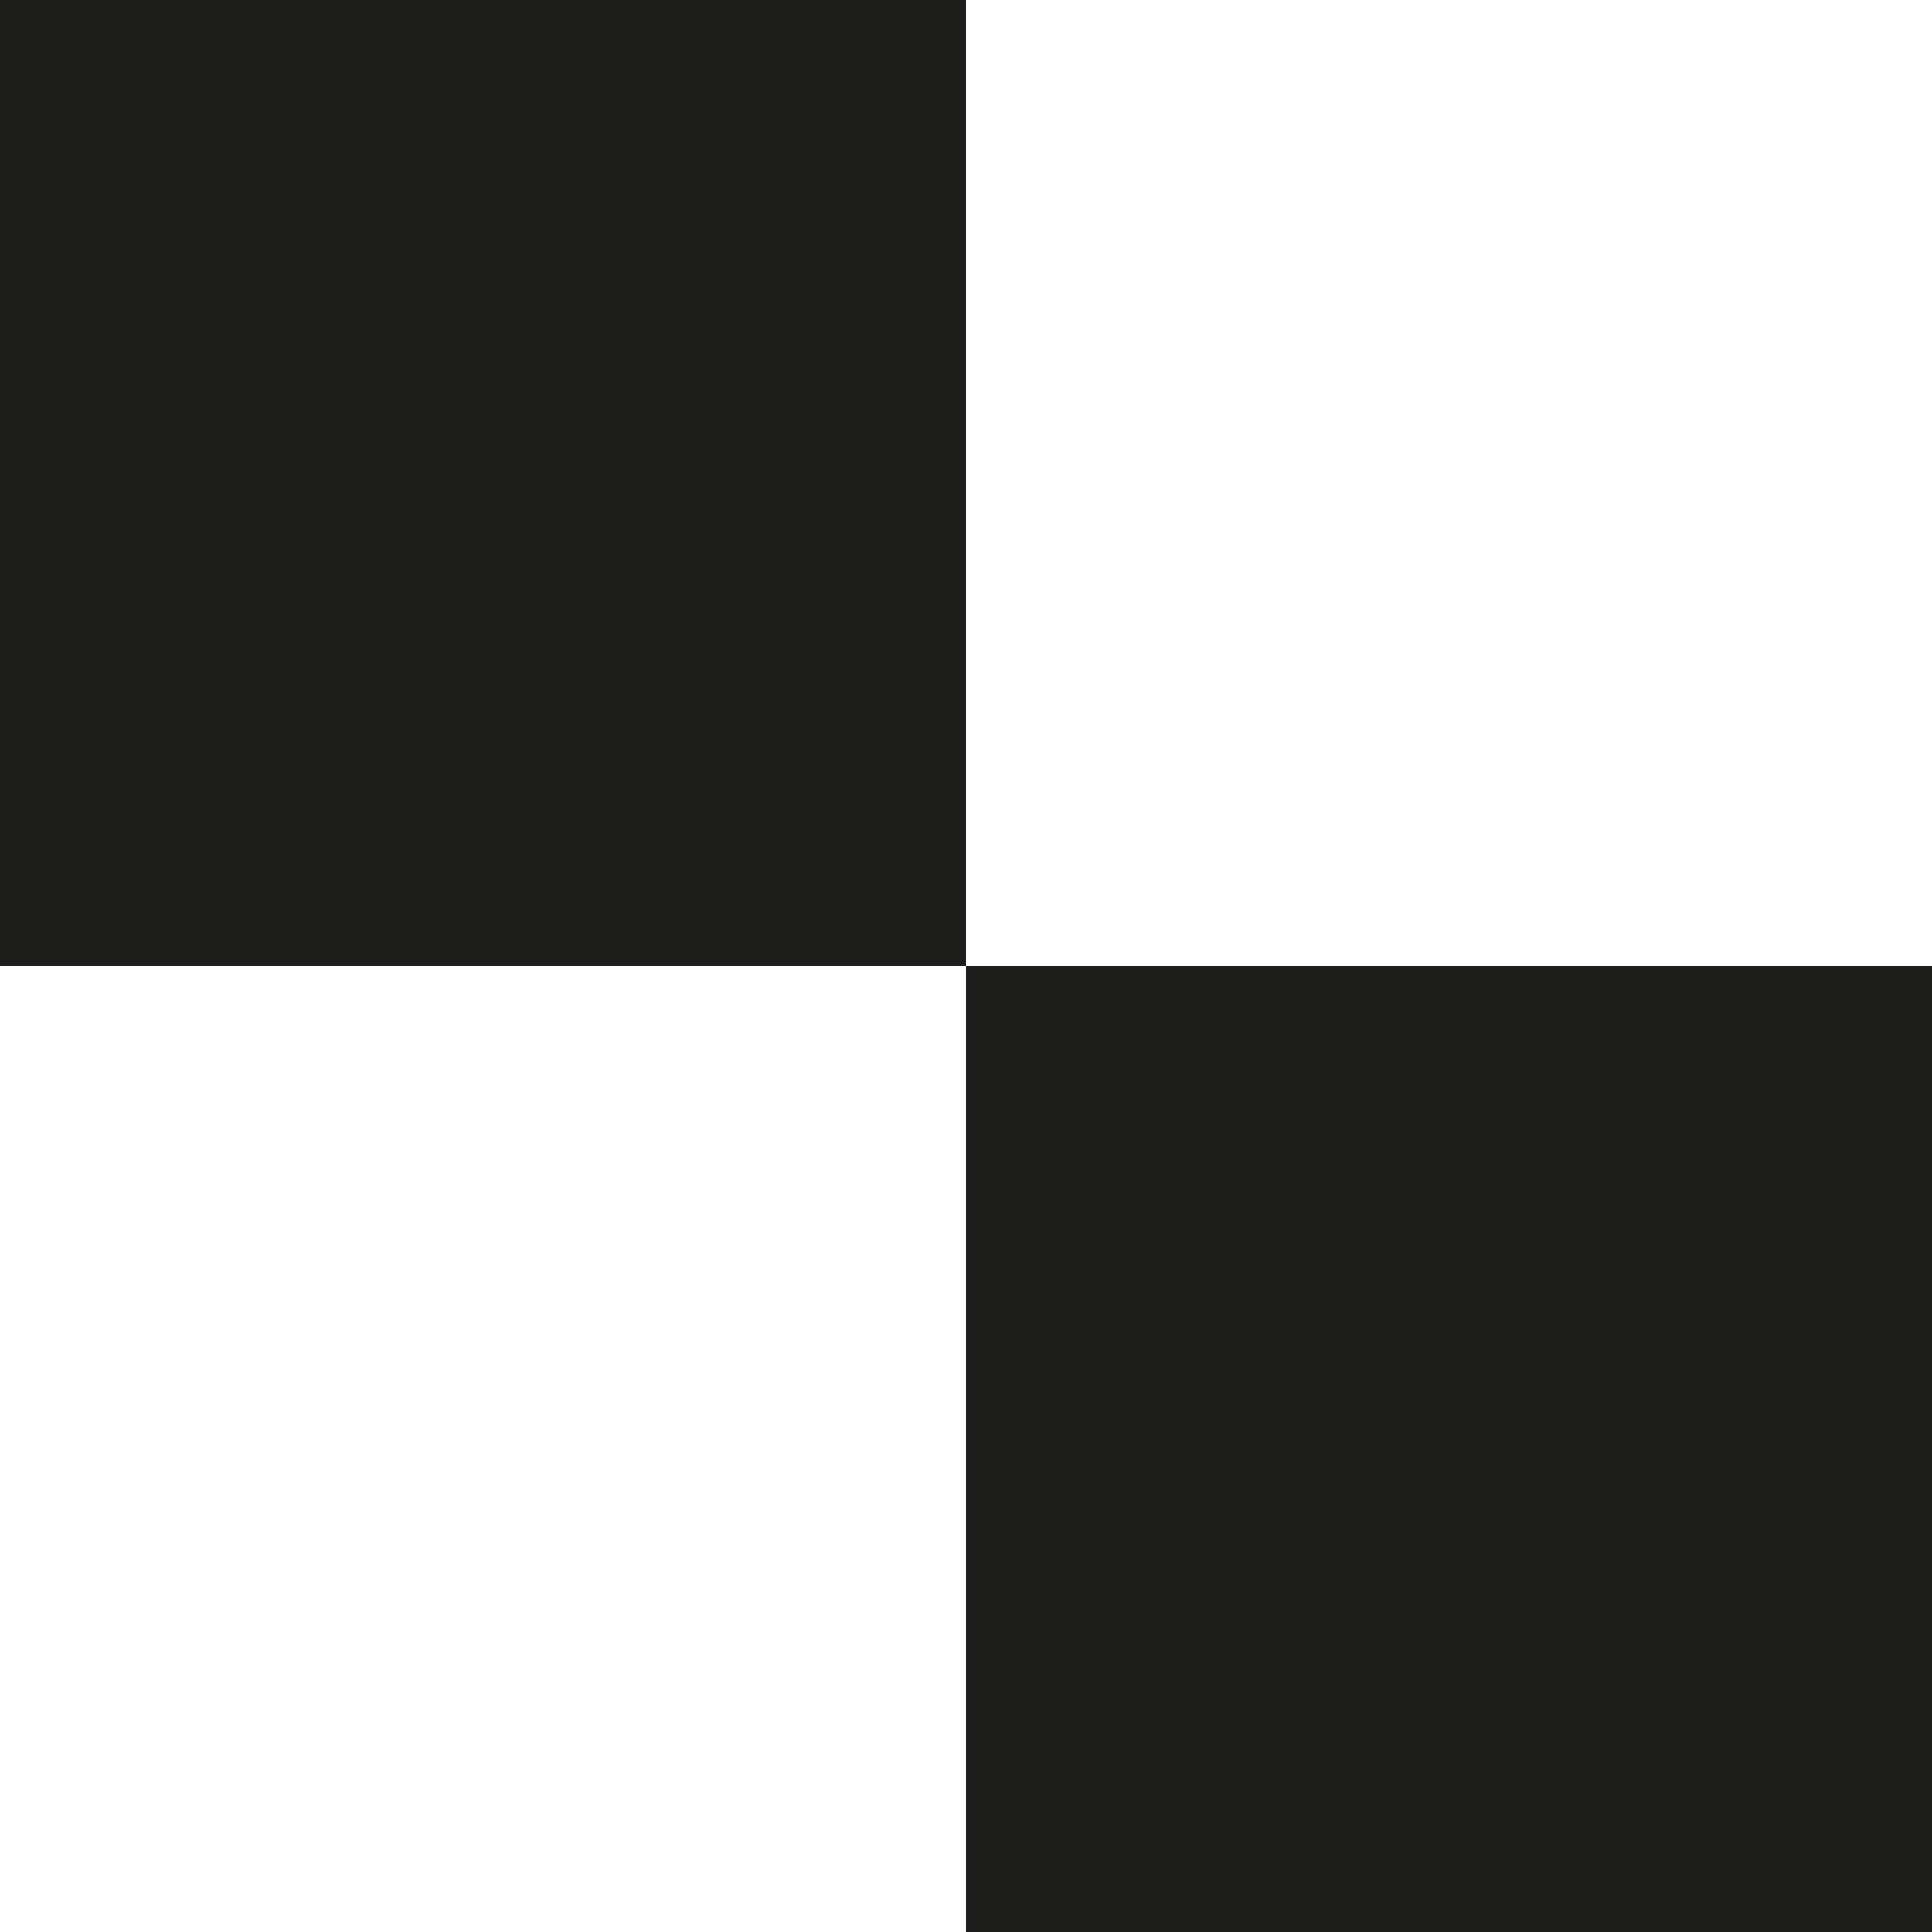
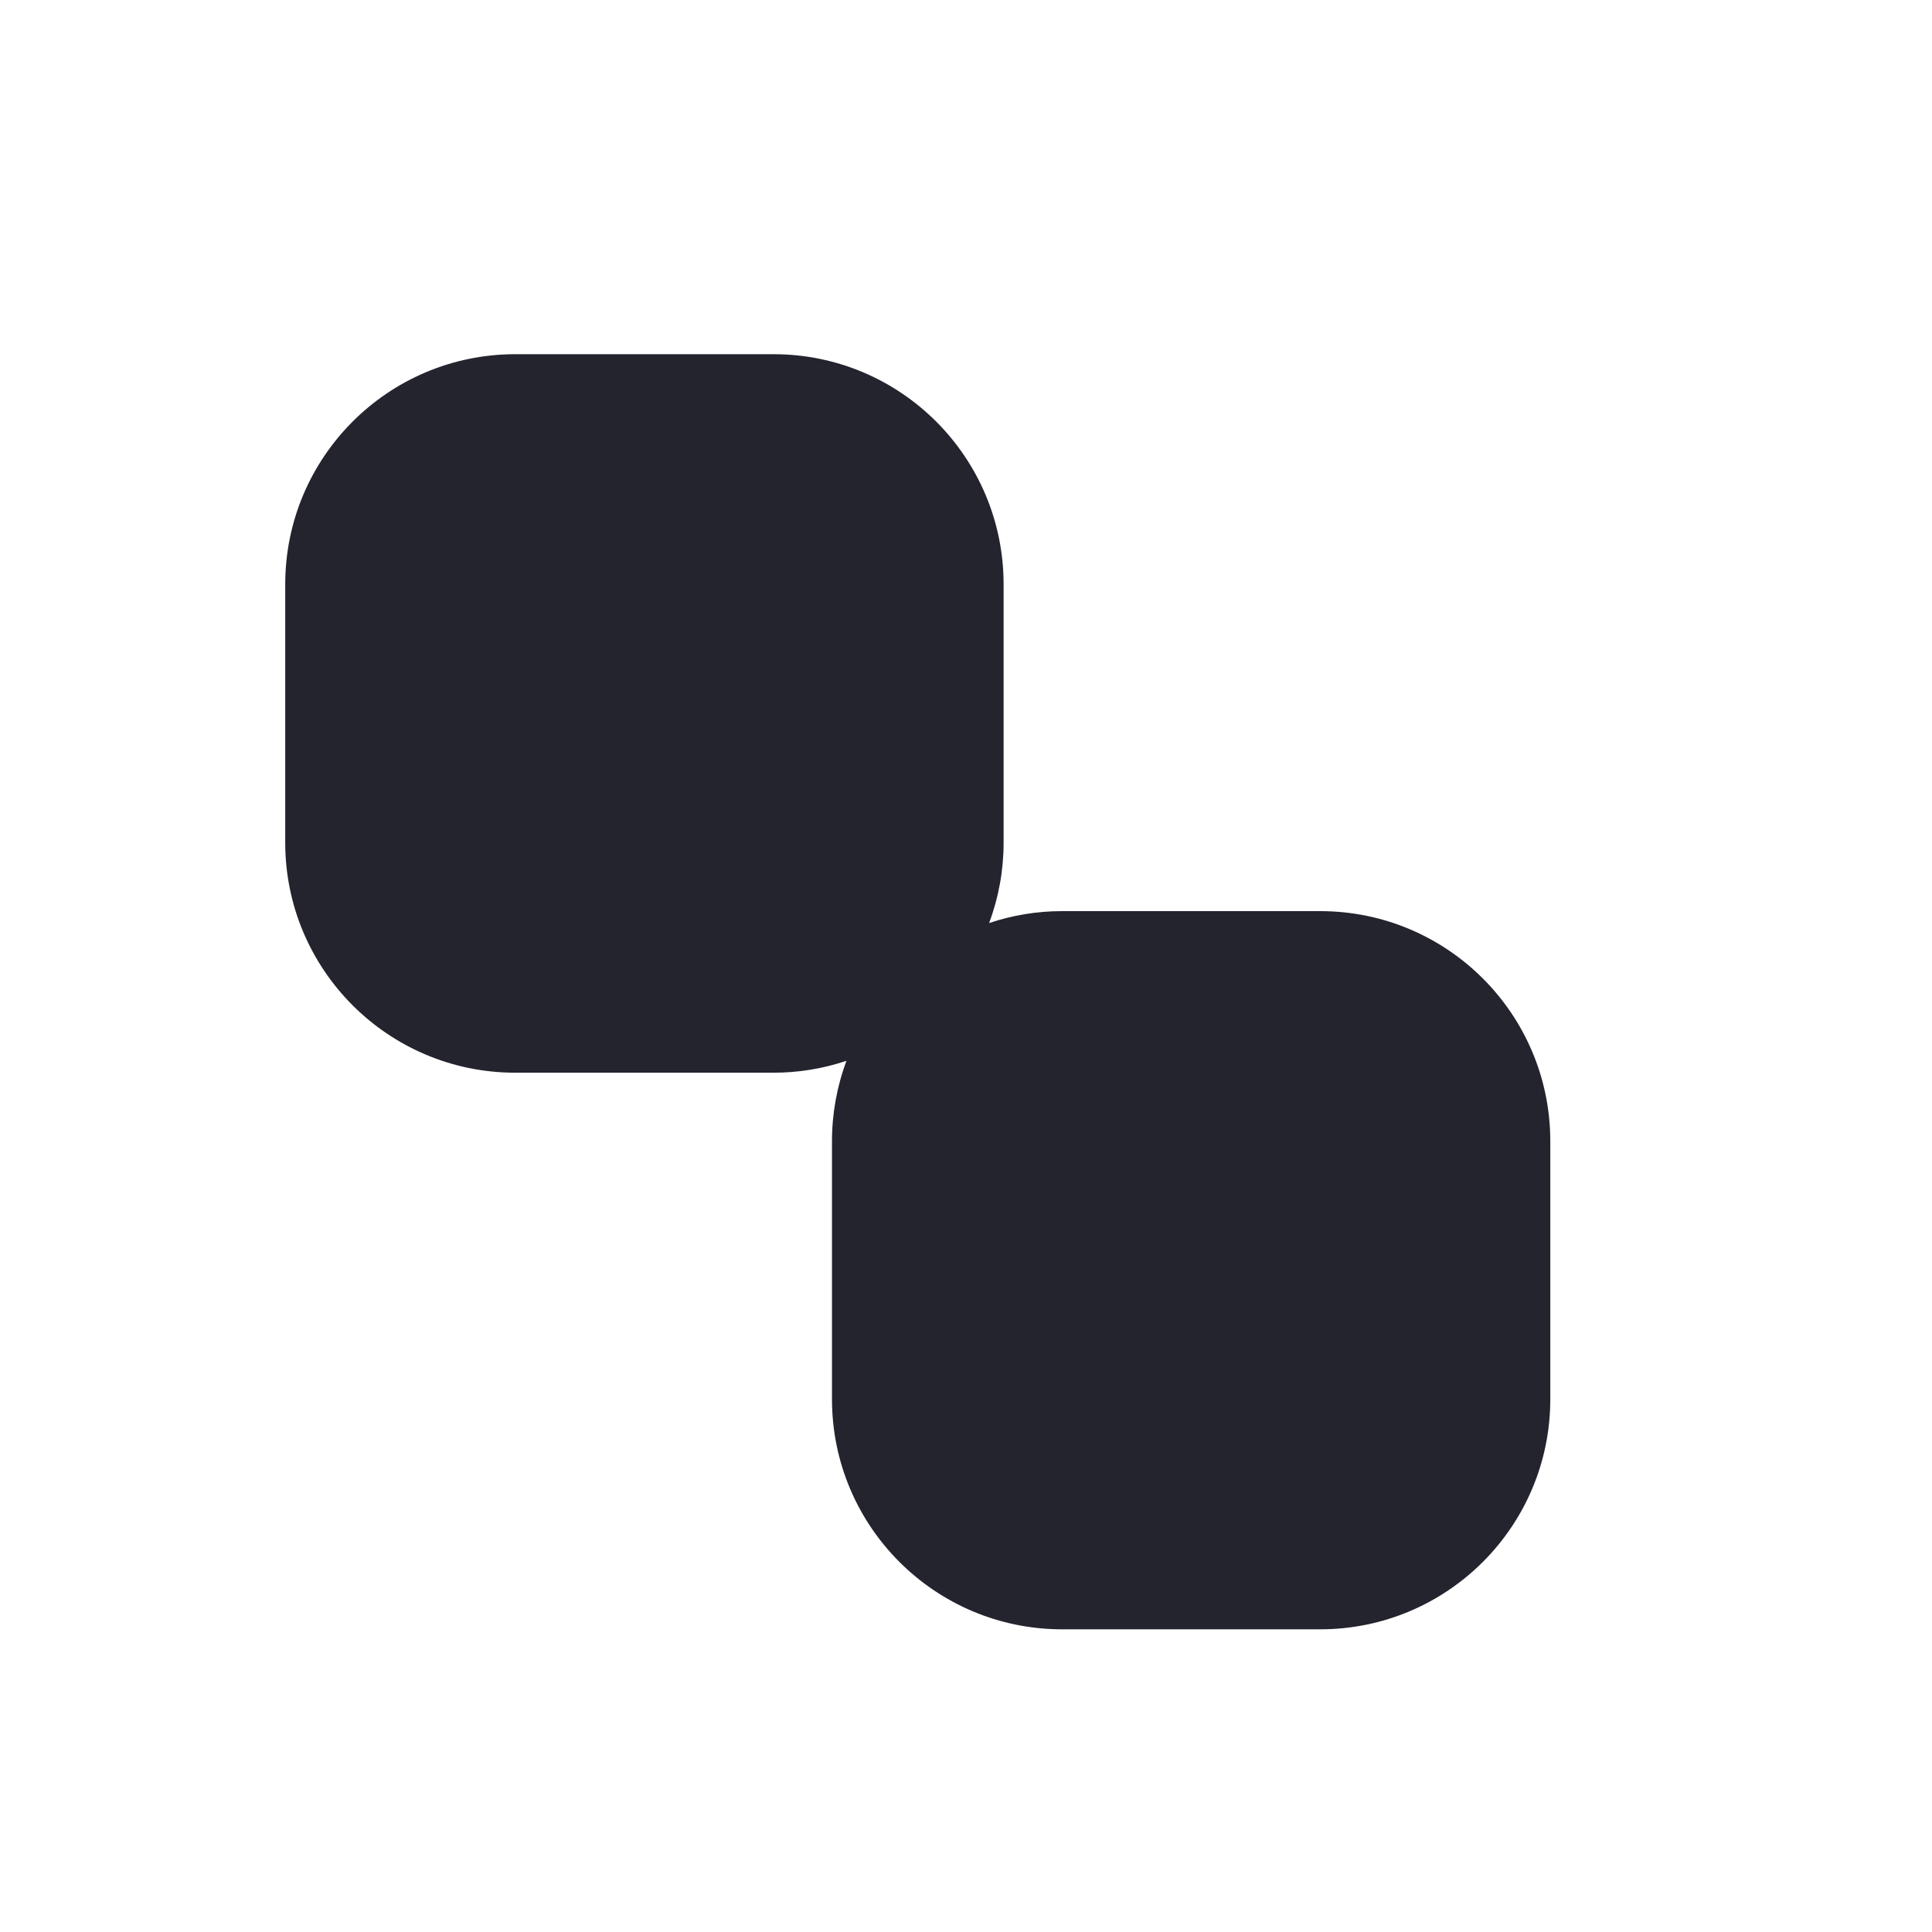
- <svg xmlns="http://www.w3.org/2000/svg" id="Ebene_9" data-name="Ebene 9" viewBox="0 0 320 320">
+ <svg xmlns="http://www.w3.org/2000/svg" id="Ebene_1" data-name="Ebene 1" viewBox="0 0 300 300">
  <defs>
-     <style>.cls-1{fill:#1d1d1b;}</style>
+     <style>.cls-1{fill:#24242f;}</style>
  </defs>
-   <rect class="cls-1" width="160" height="160" />
-   <rect class="cls-1" x="160" y="160" width="160" height="160" />
+   <path class="cls-1" d="M205,141.48H164.94a35.53,35.53,0,0,0-11.35,1.85,35.66,35.66,0,0,0,2.25-12.49V90.76A35.73,35.73,0,0,0,120.11,55H80A35.73,35.73,0,0,0,44.29,90.76v40.08A35.73,35.73,0,0,0,80,166.57h40.09a35.53,35.53,0,0,0,11.35-1.85,35.7,35.7,0,0,0-2.25,12.49v40.08A35.74,35.74,0,0,0,164.94,253H205a35.74,35.74,0,0,0,35.73-35.74V177.21A35.73,35.73,0,0,0,205,141.48Z" />
</svg>
